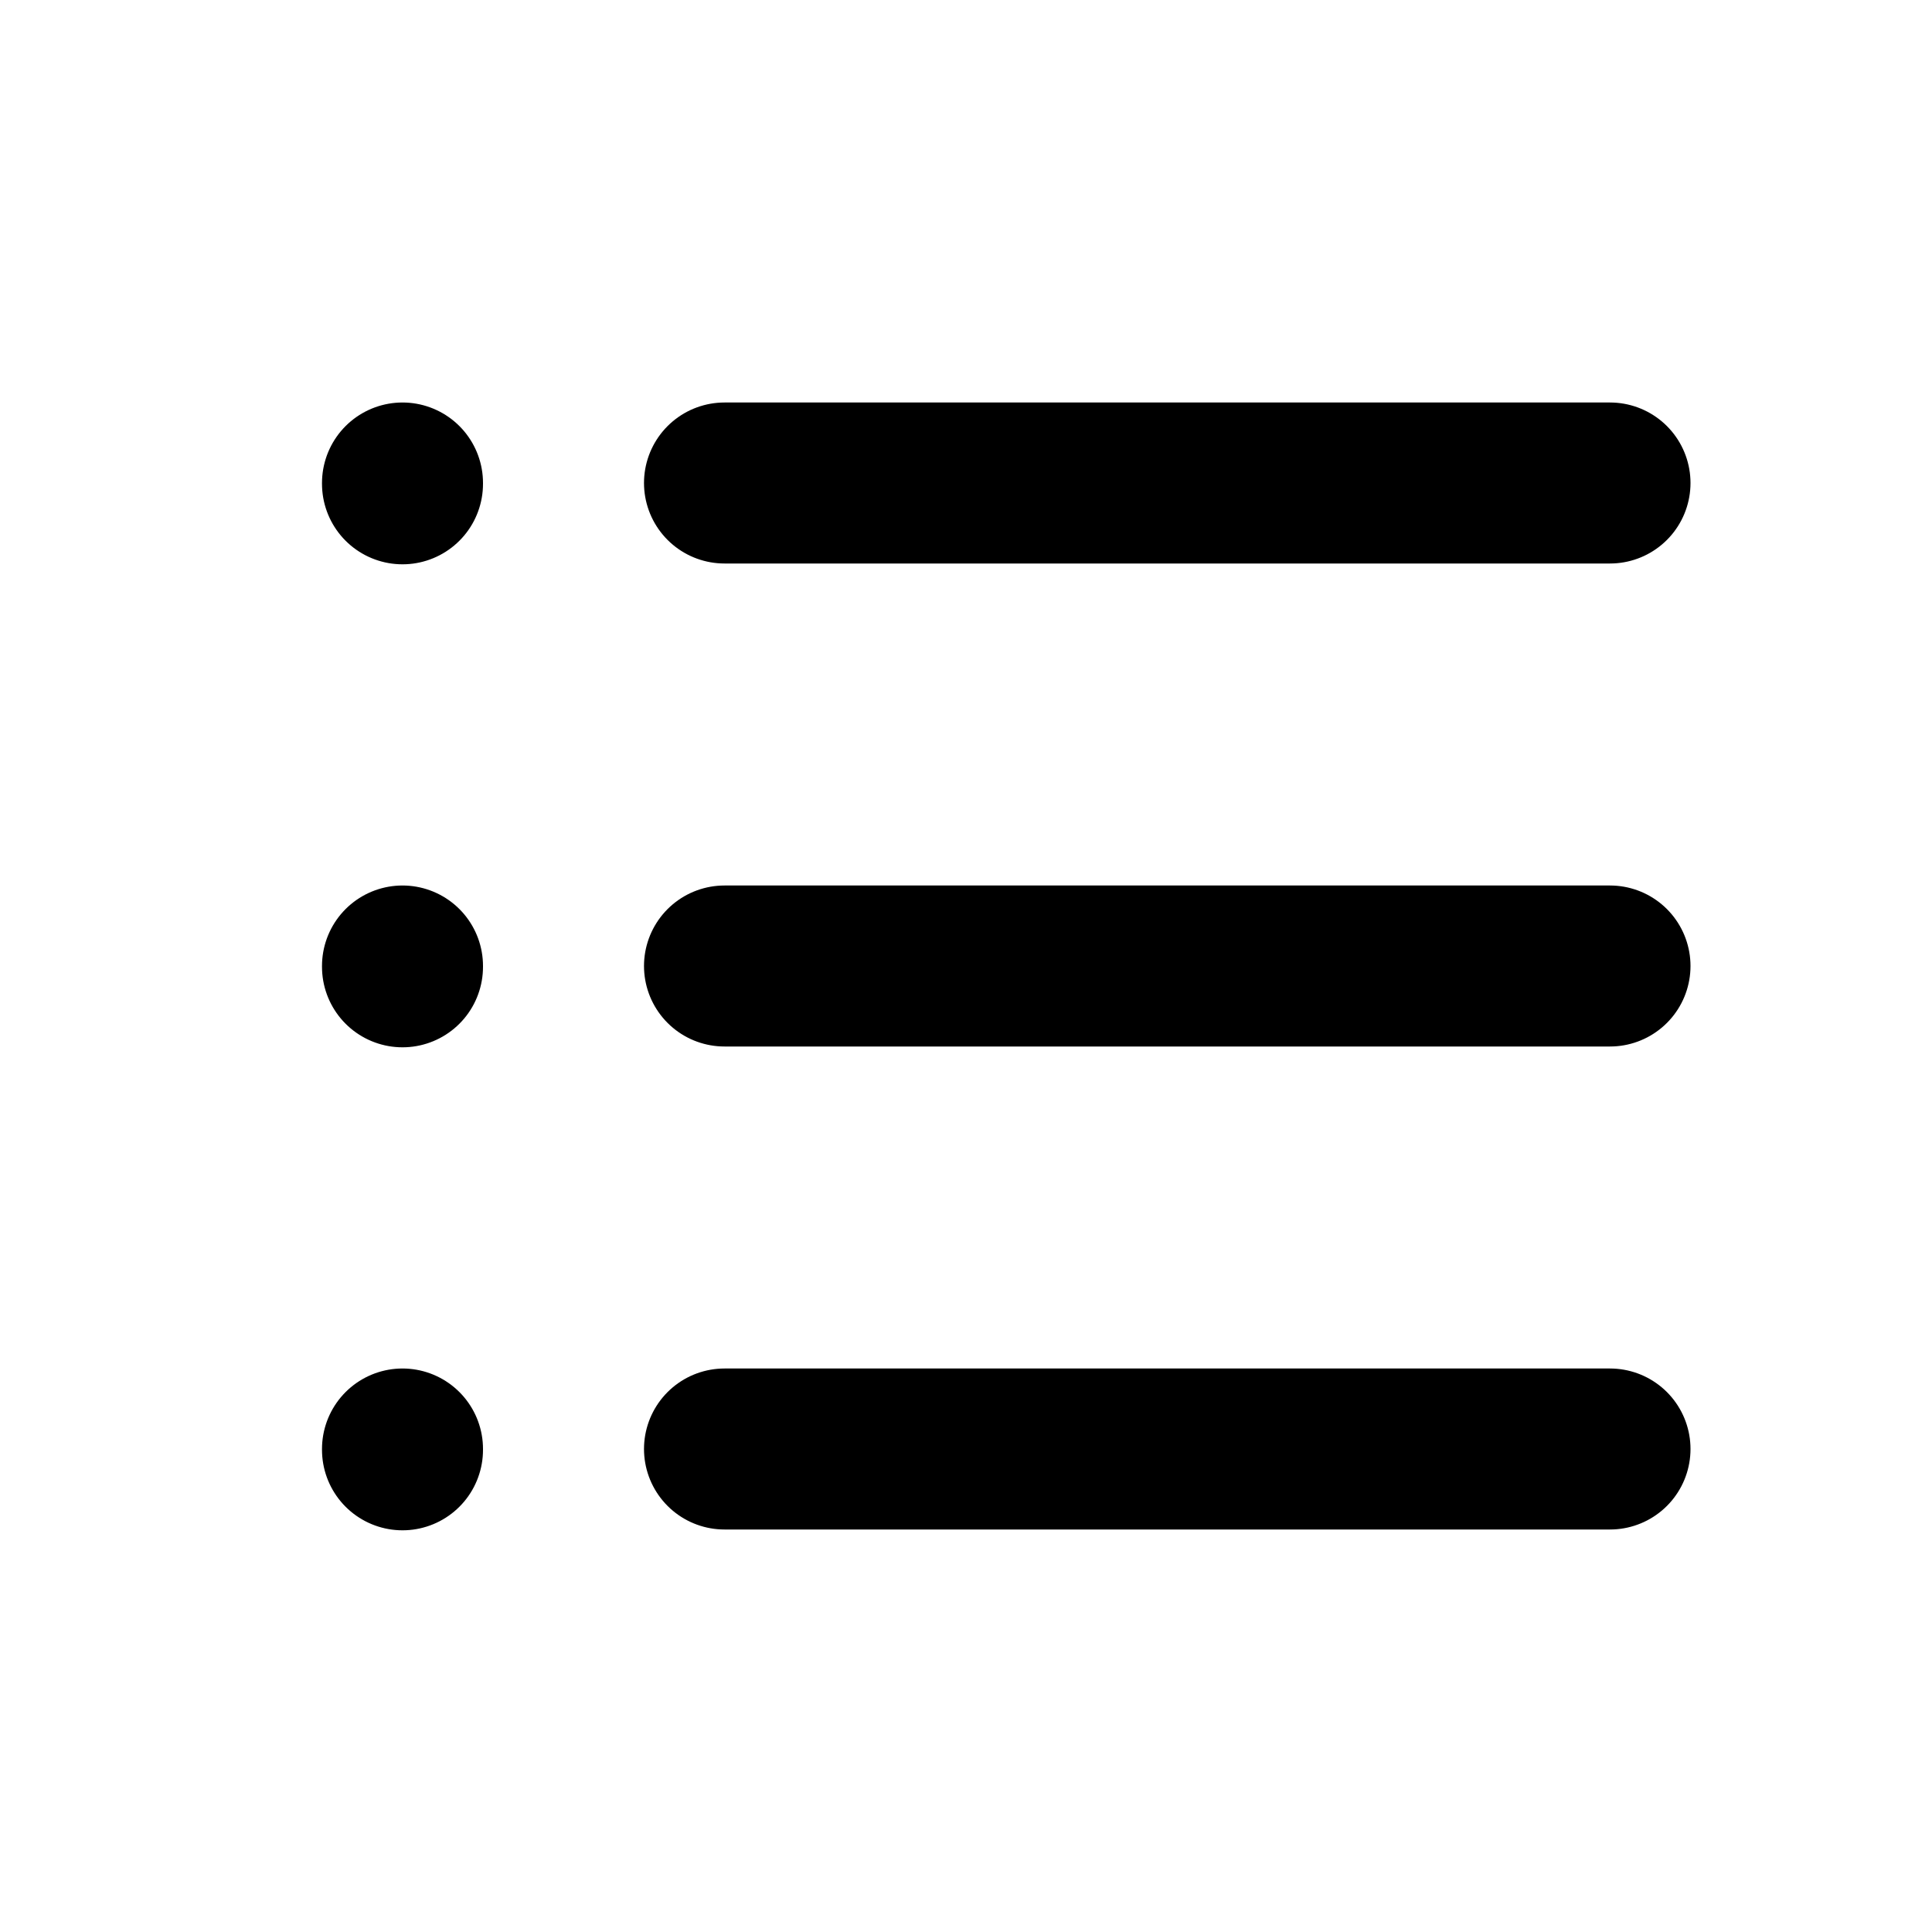
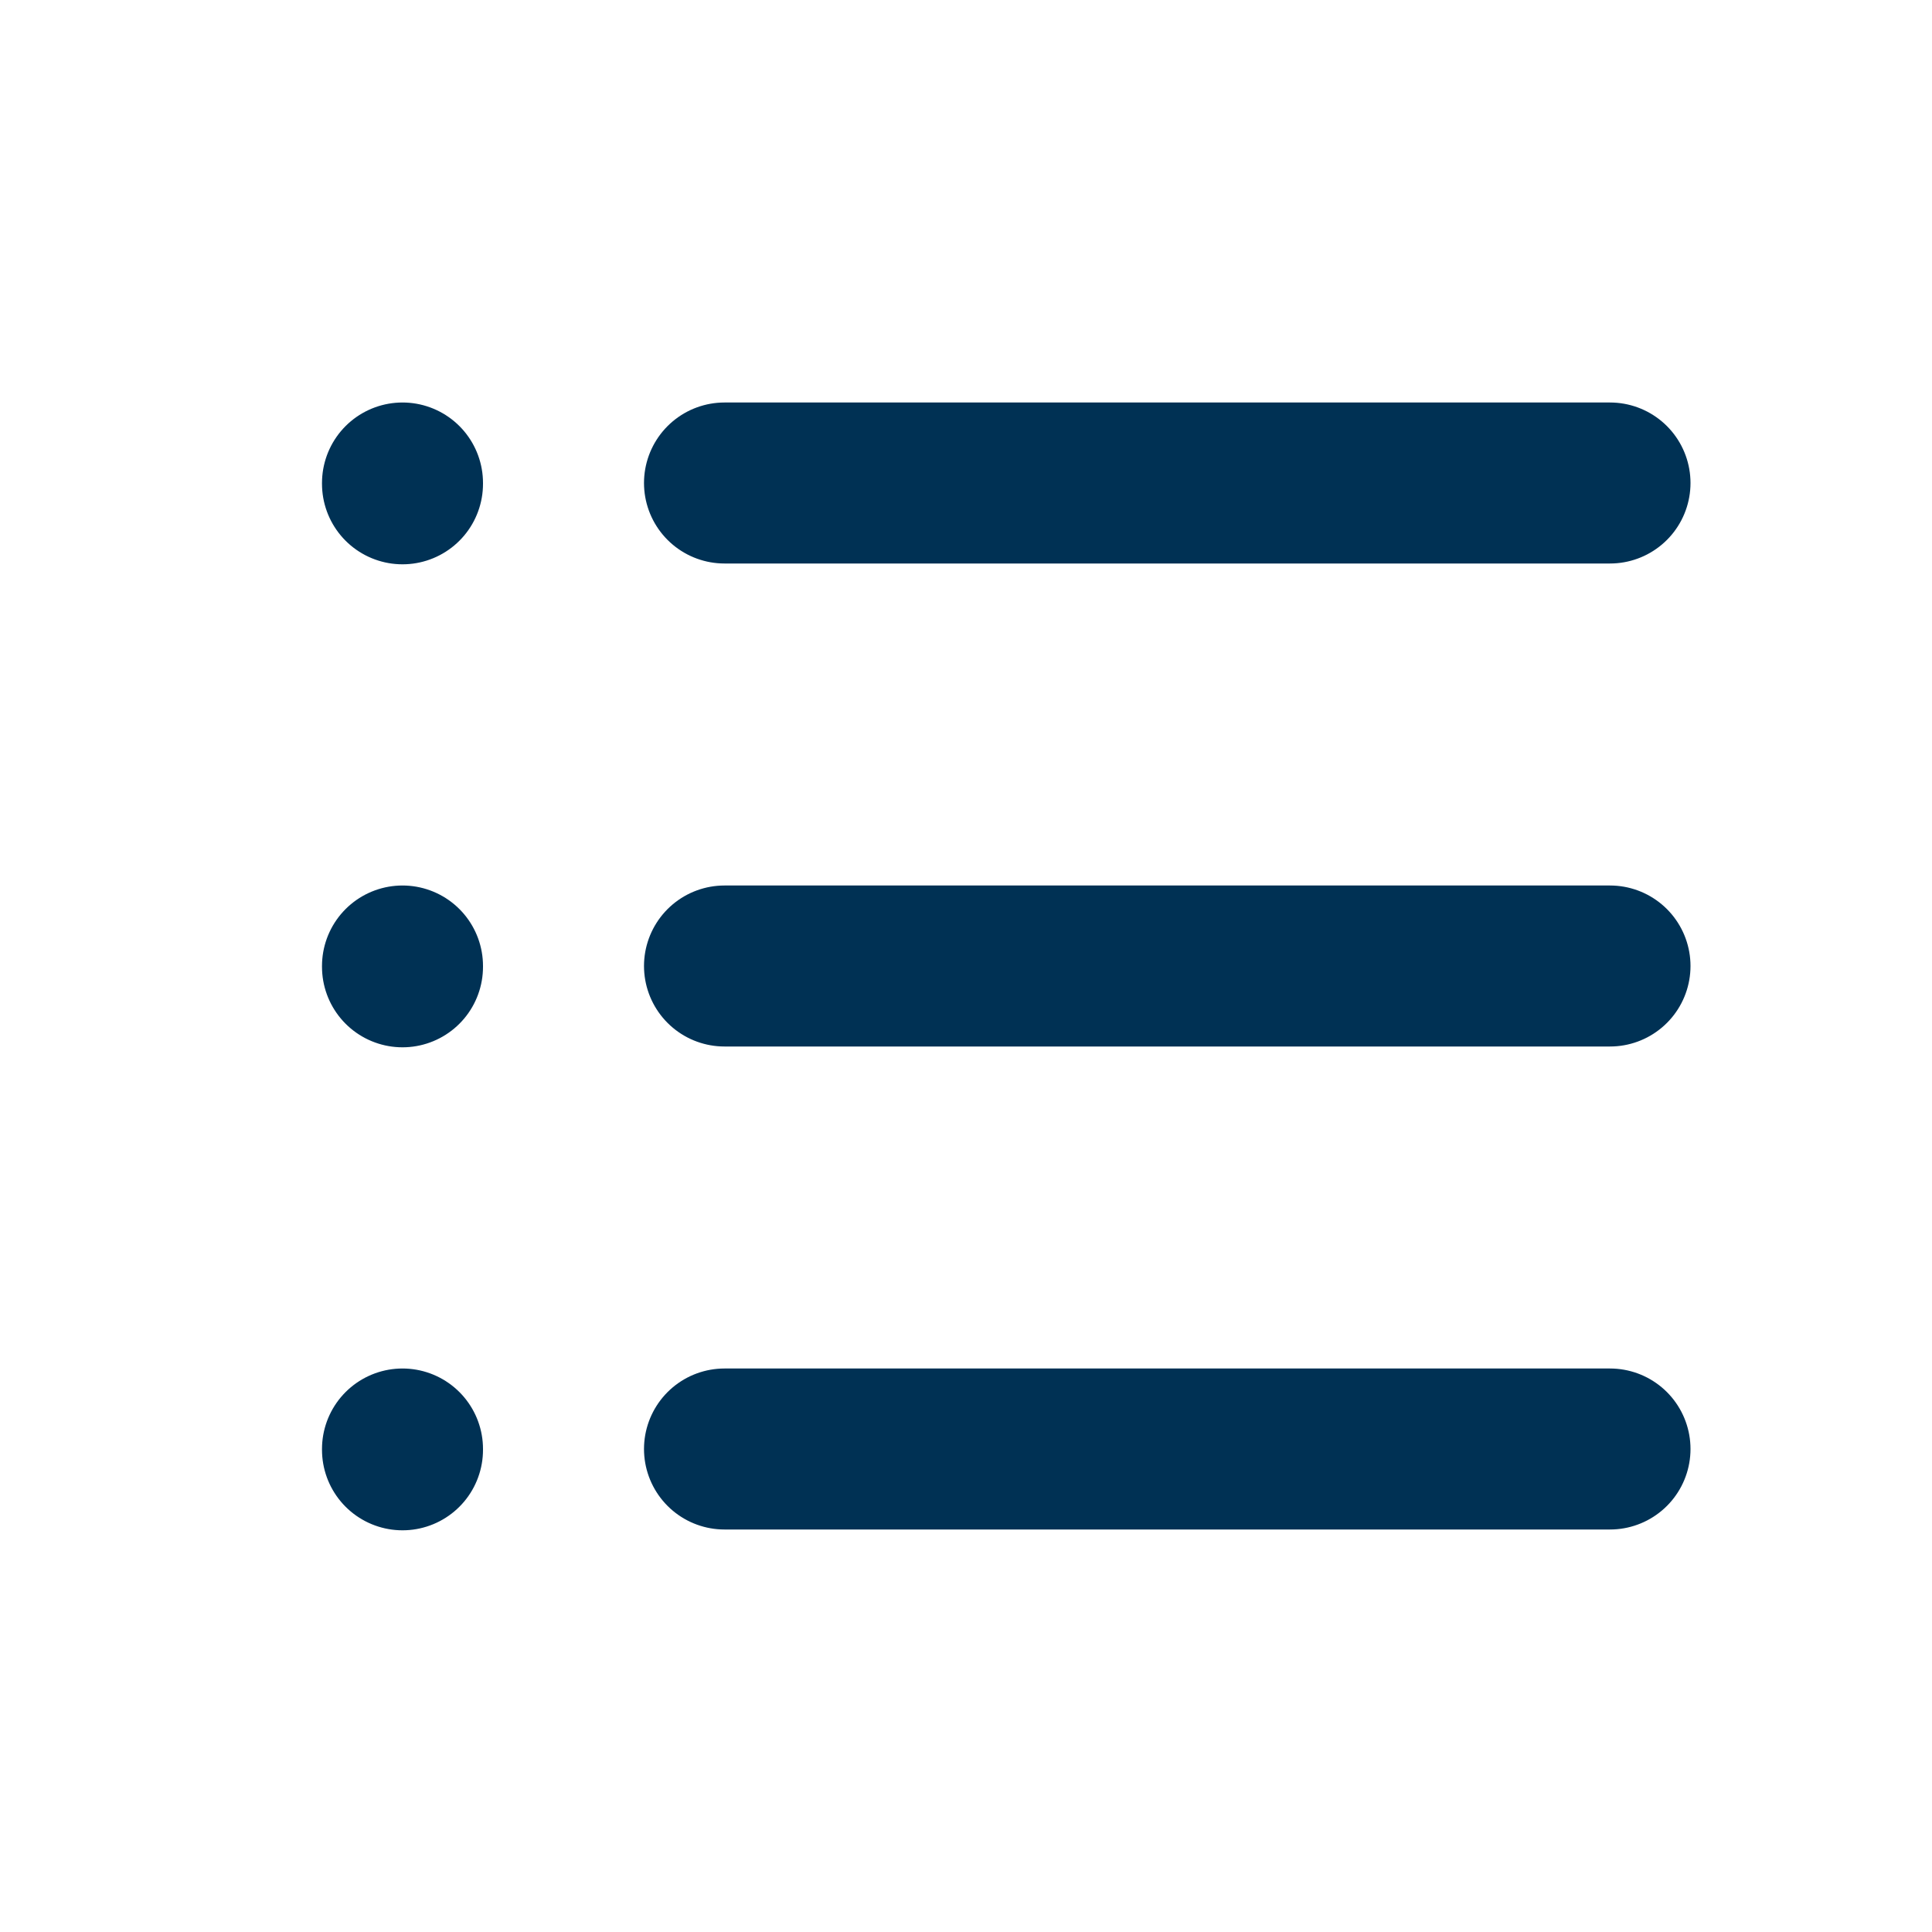
<svg xmlns="http://www.w3.org/2000/svg" width="24" height="24" viewBox="0 0 24 24">
-   <path fill="none" stroke="currentColor" stroke-linecap="round" stroke-linejoin="round" stroke-width="2" d="M9 6h11M9 12h11M9 18h11M5 6v.01M5 12v.01M5 18v.01" />
+   <path fill="none" stroke="#003154" stroke-linecap="round" stroke-linejoin="round" stroke-width="2" d="M9 6h11M9 12h11M9 18h11M5 6v.01M5 12v.01M5 18v.01" />
</svg>
